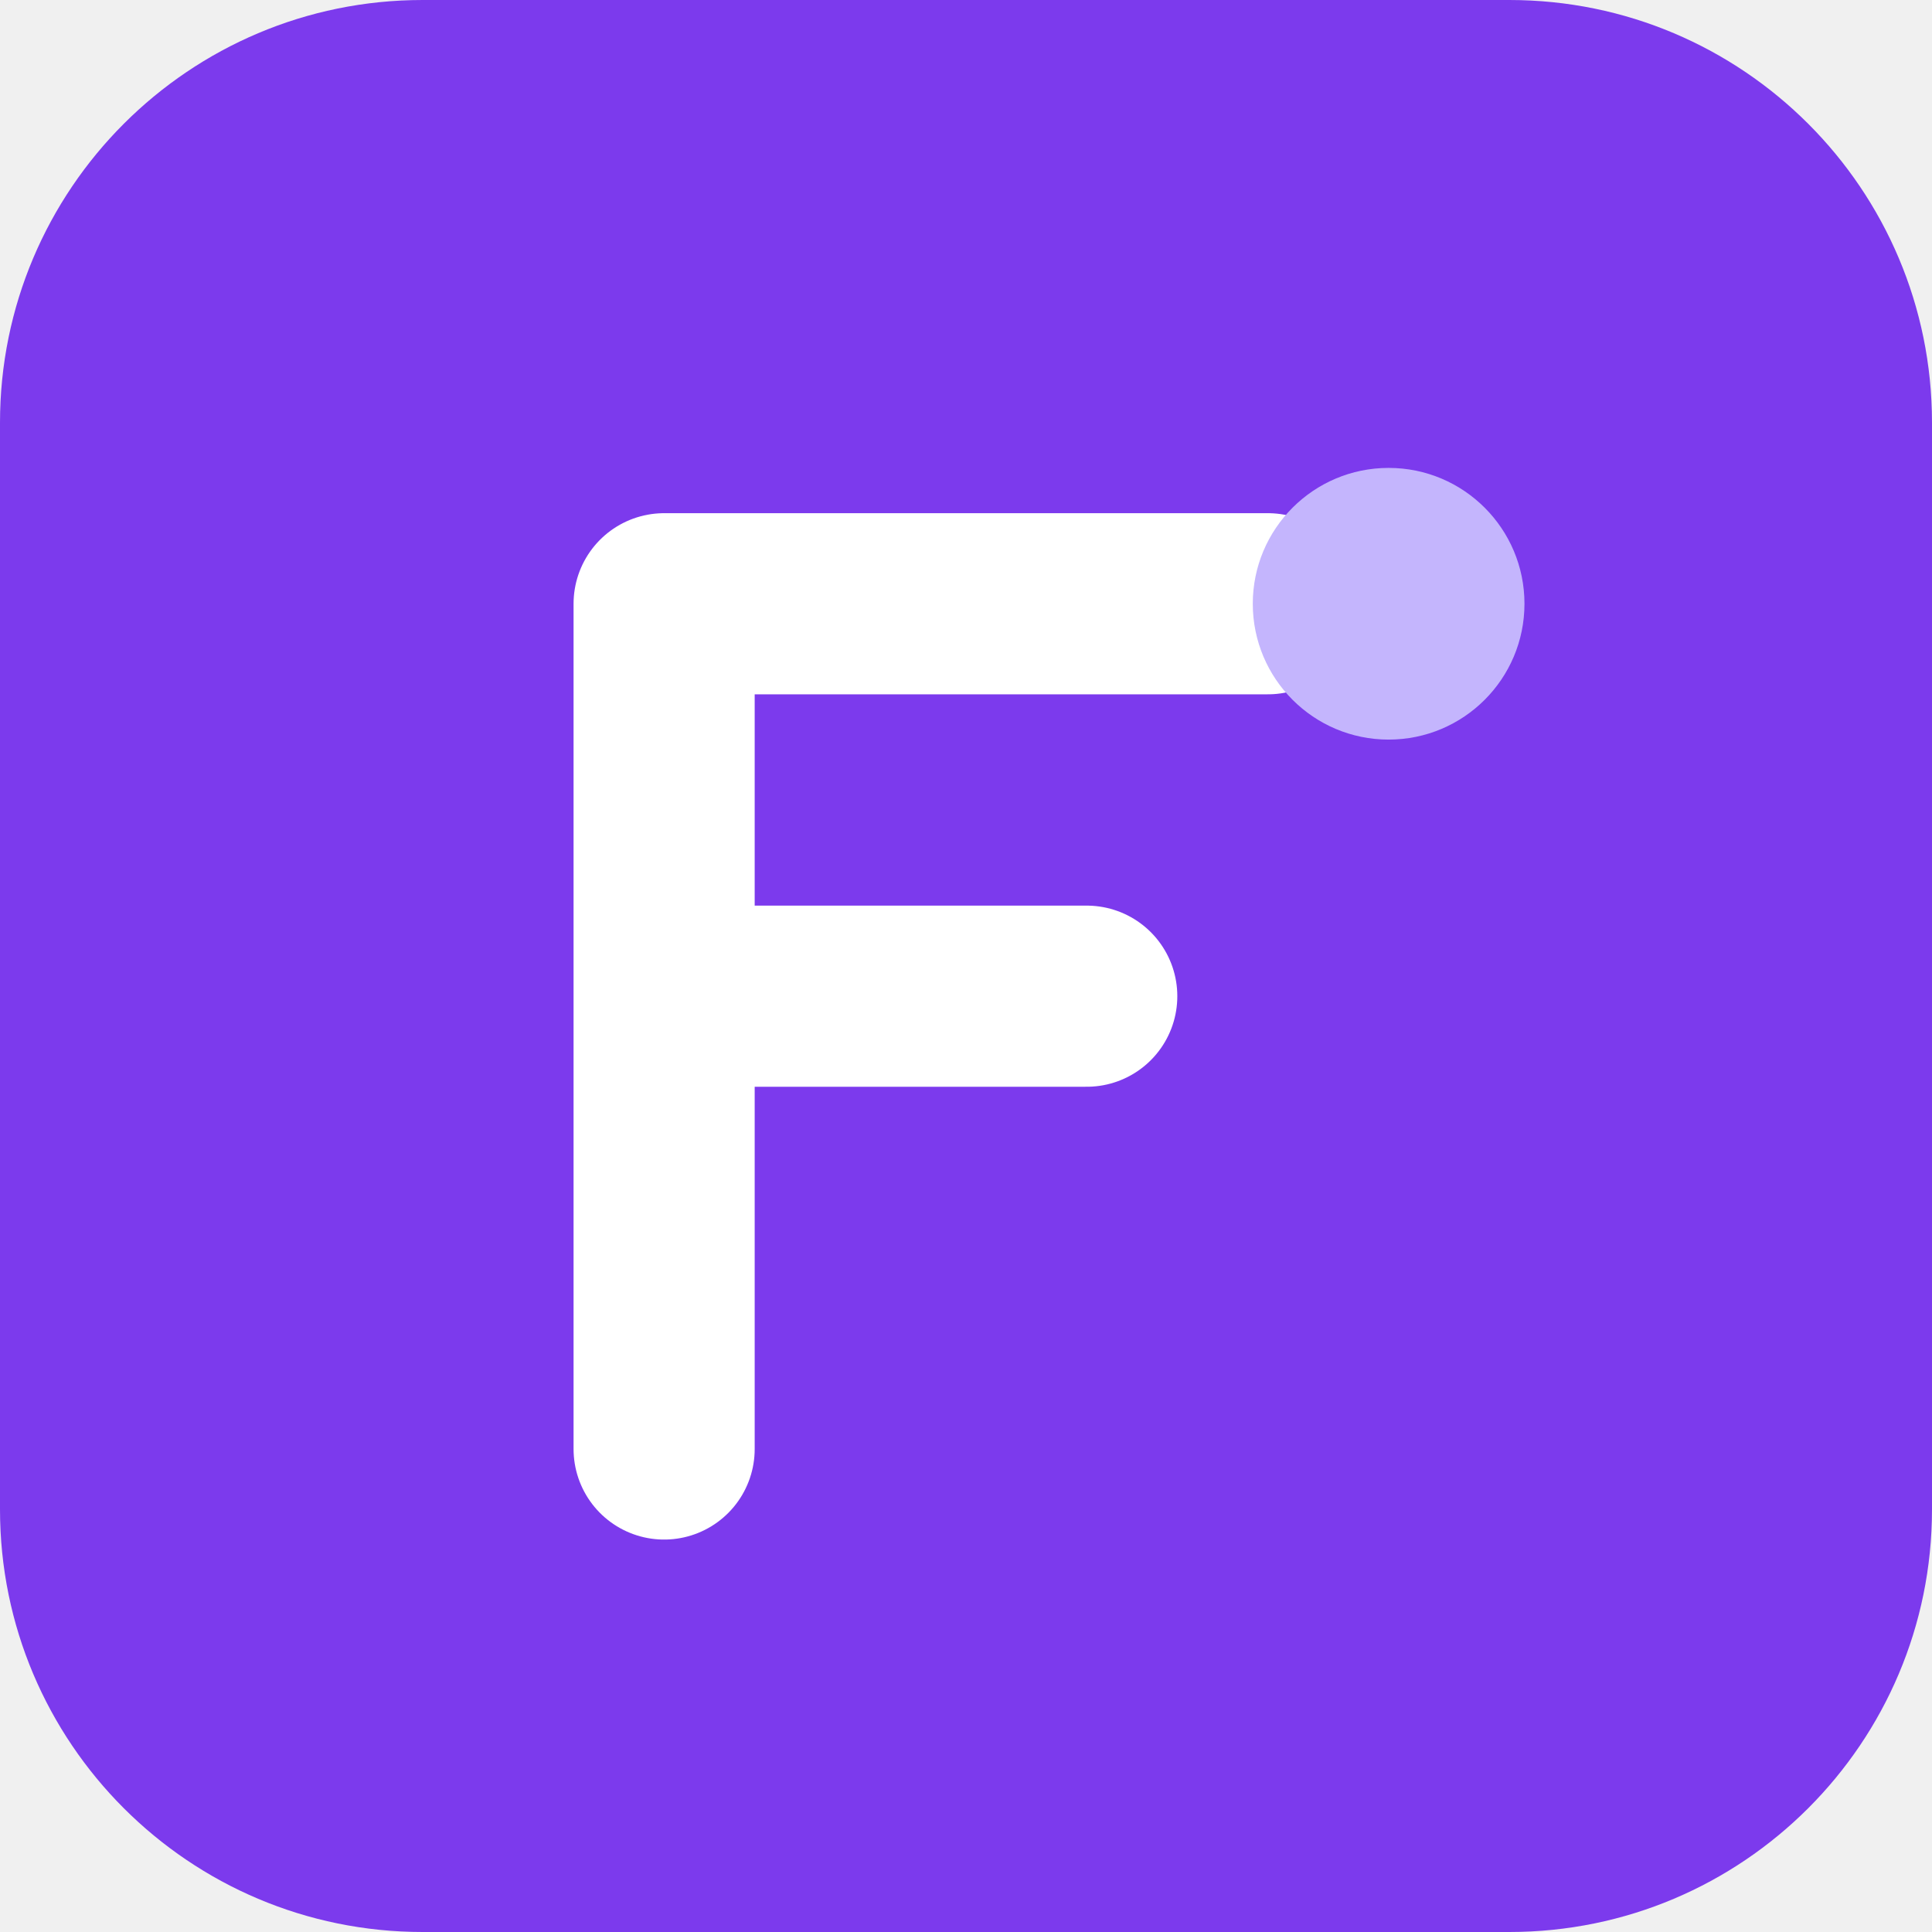
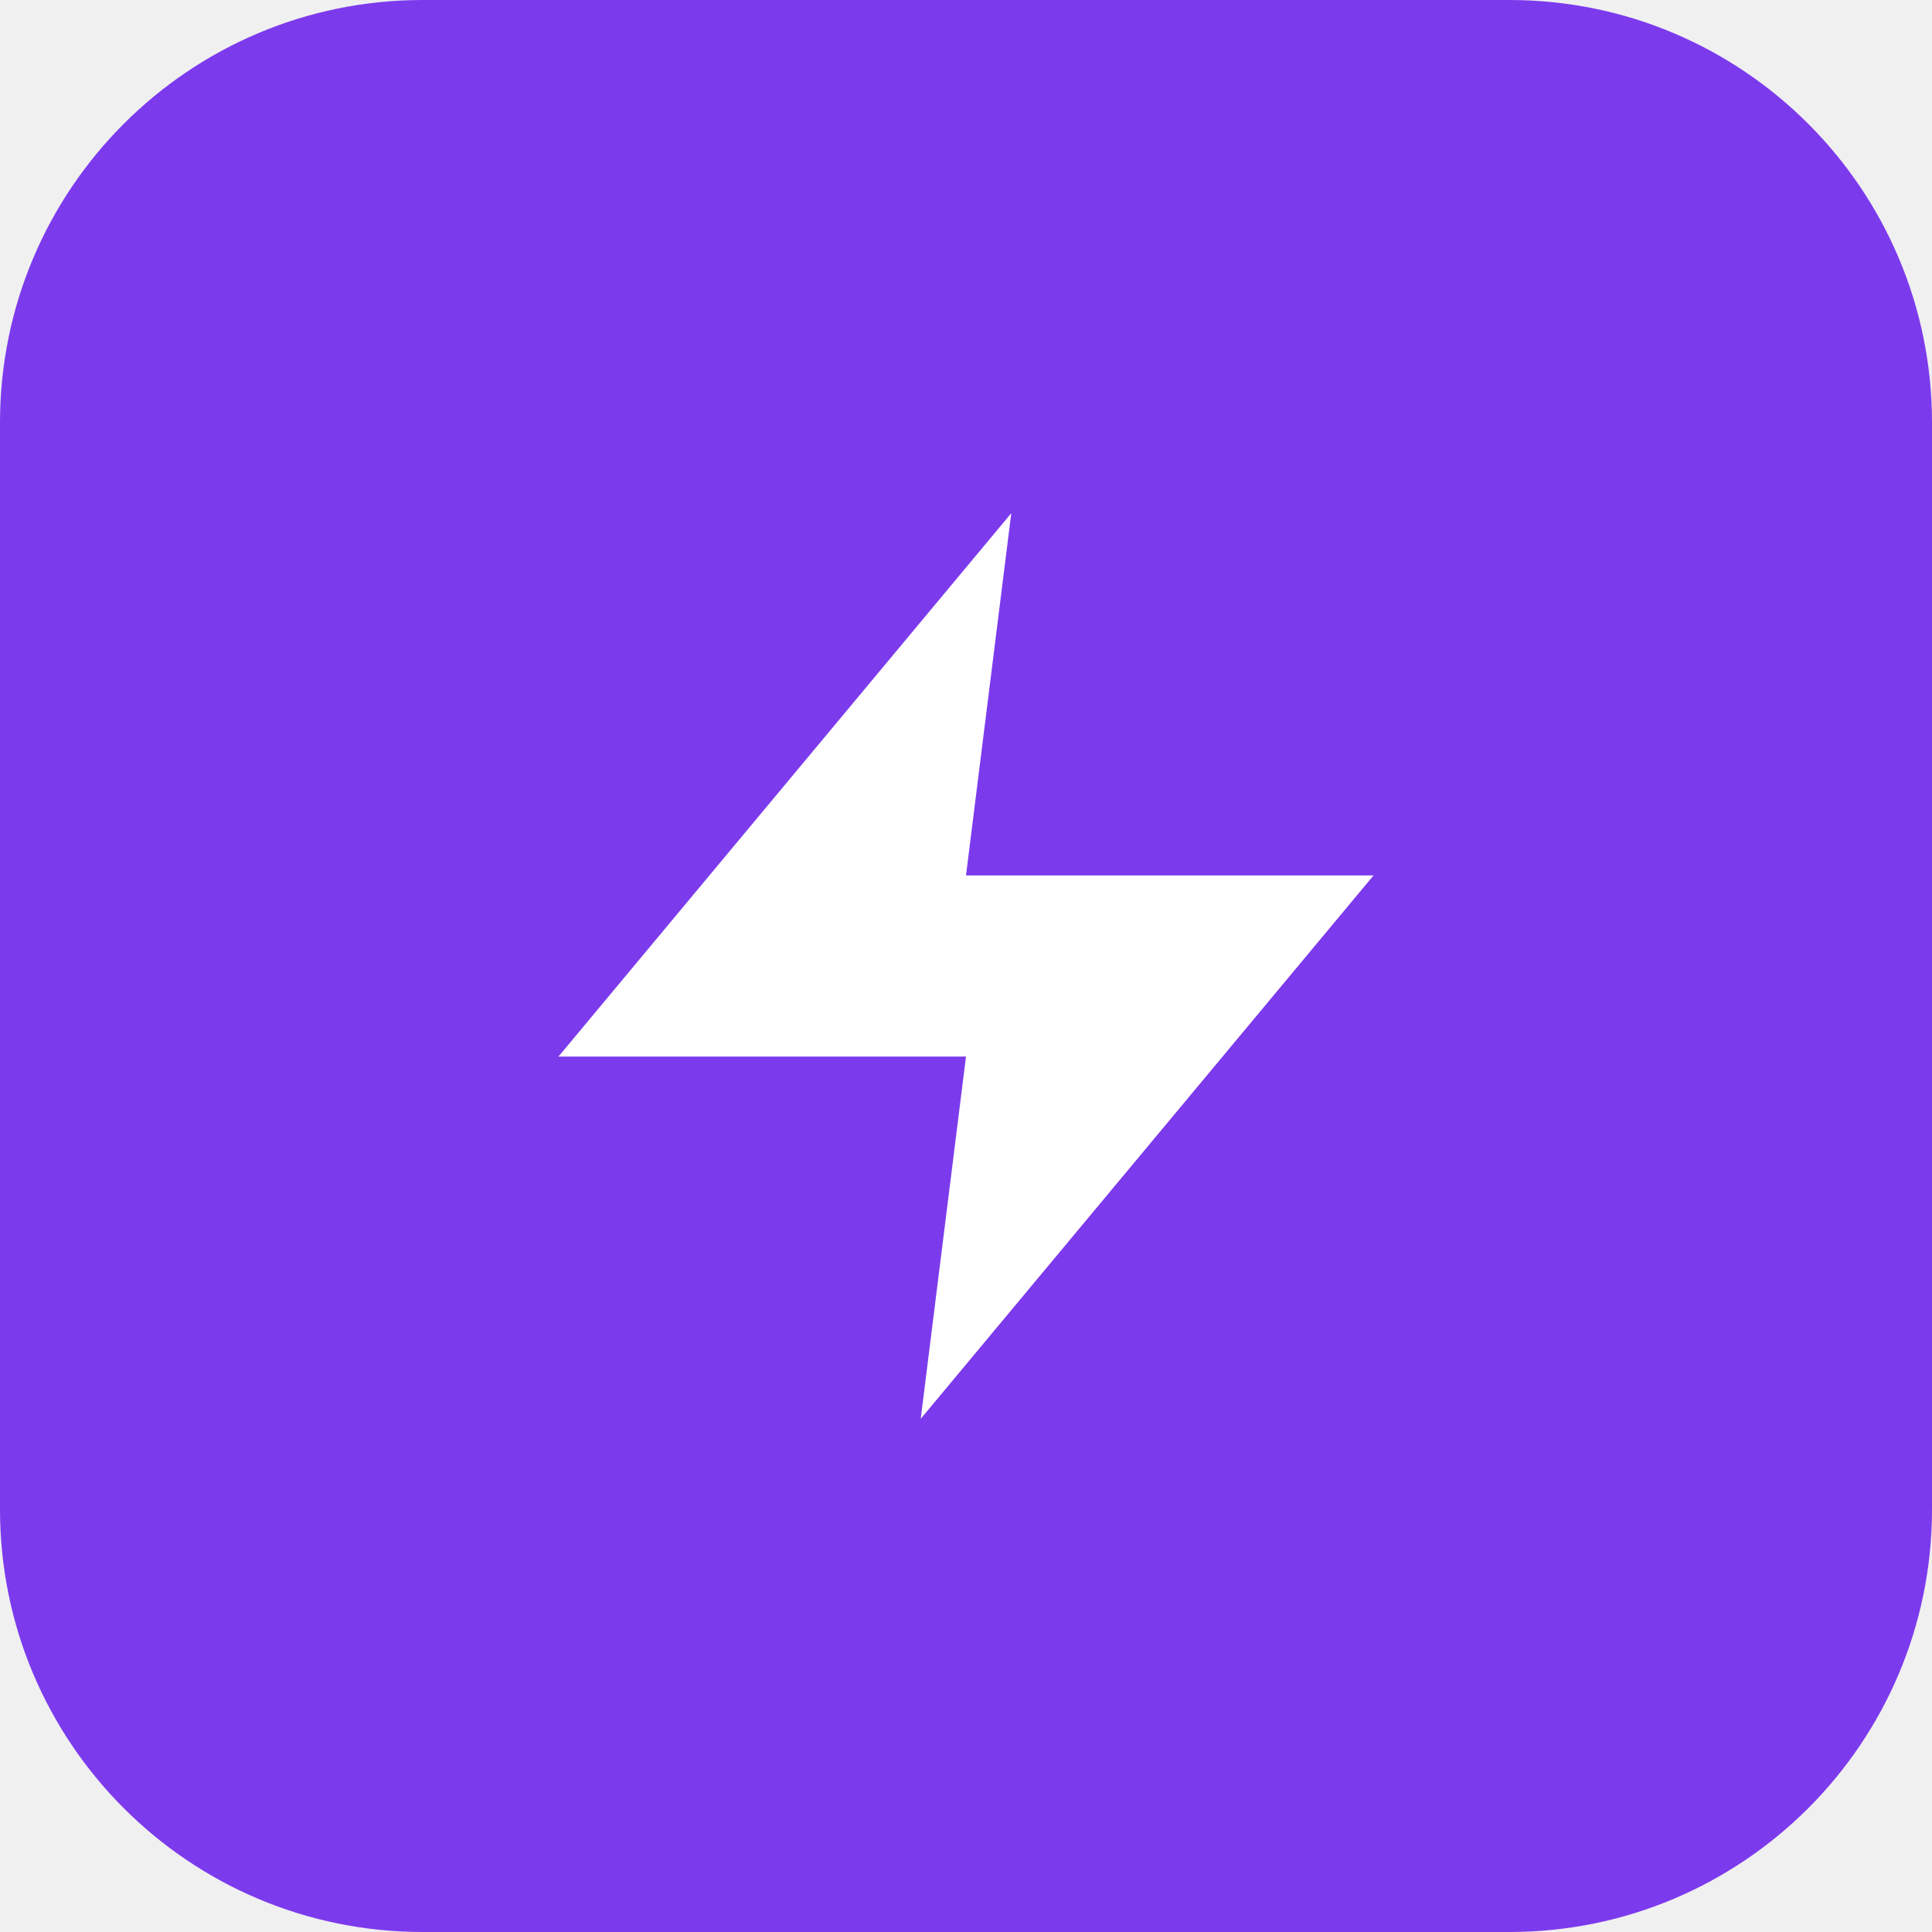
- <svg xmlns="http://www.w3.org/2000/svg" width="64" height="64" viewBox="0 0 64 64">
-   <rect width="64" height="64" rx="14" fill="#7c3aed" />
-   <path d="M22 48V20h20M22 33h14" fill="none" stroke="#fff" stroke-width="6" stroke-linecap="round" stroke-linejoin="round" />
-   <circle cx="46" cy="20" r="4.5" fill="#c4b5fd" />
+ <svg xmlns="http://www.w3.org/2000/svg" width="32" height="32" viewBox="0 0 32 32">
+   <rect width="32" height="32" rx="7" fill="#7c3aed" />
+   <path d="M13 2 3 14h9l-1 8 10-12h-9l1-8z" transform="translate(7 7) scale(0.75)" fill="#ffffff" />
</svg>
